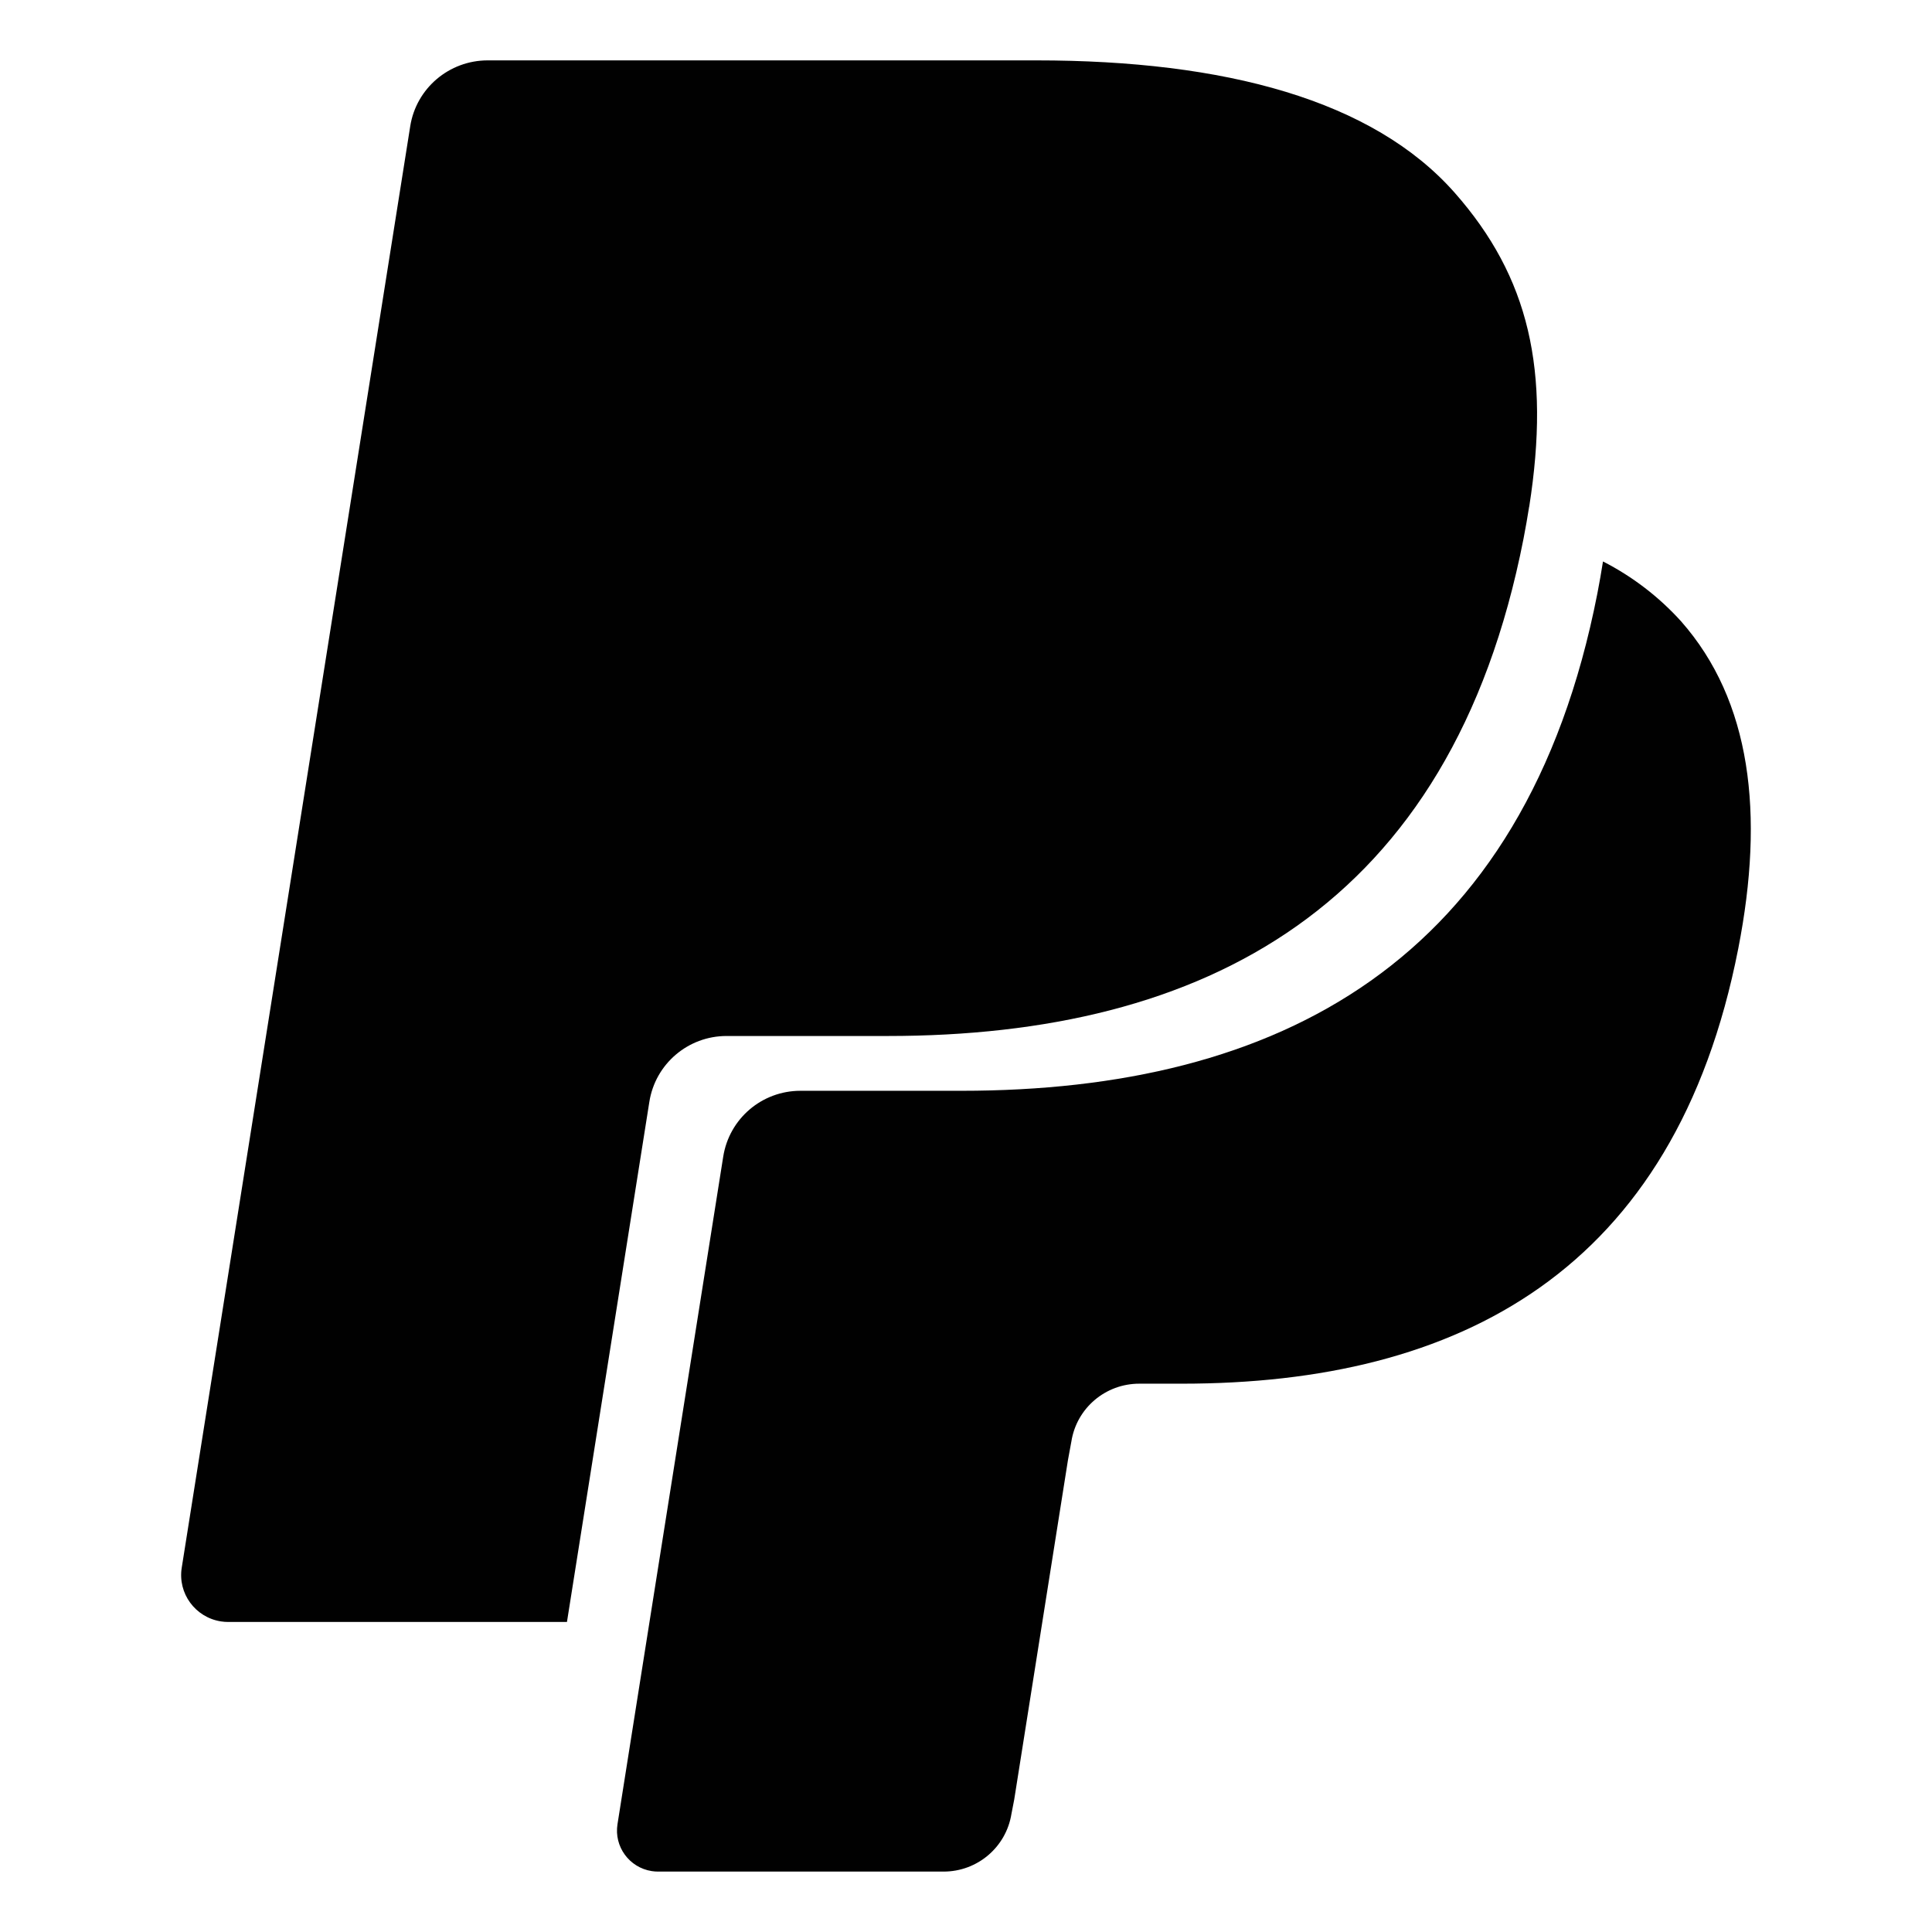
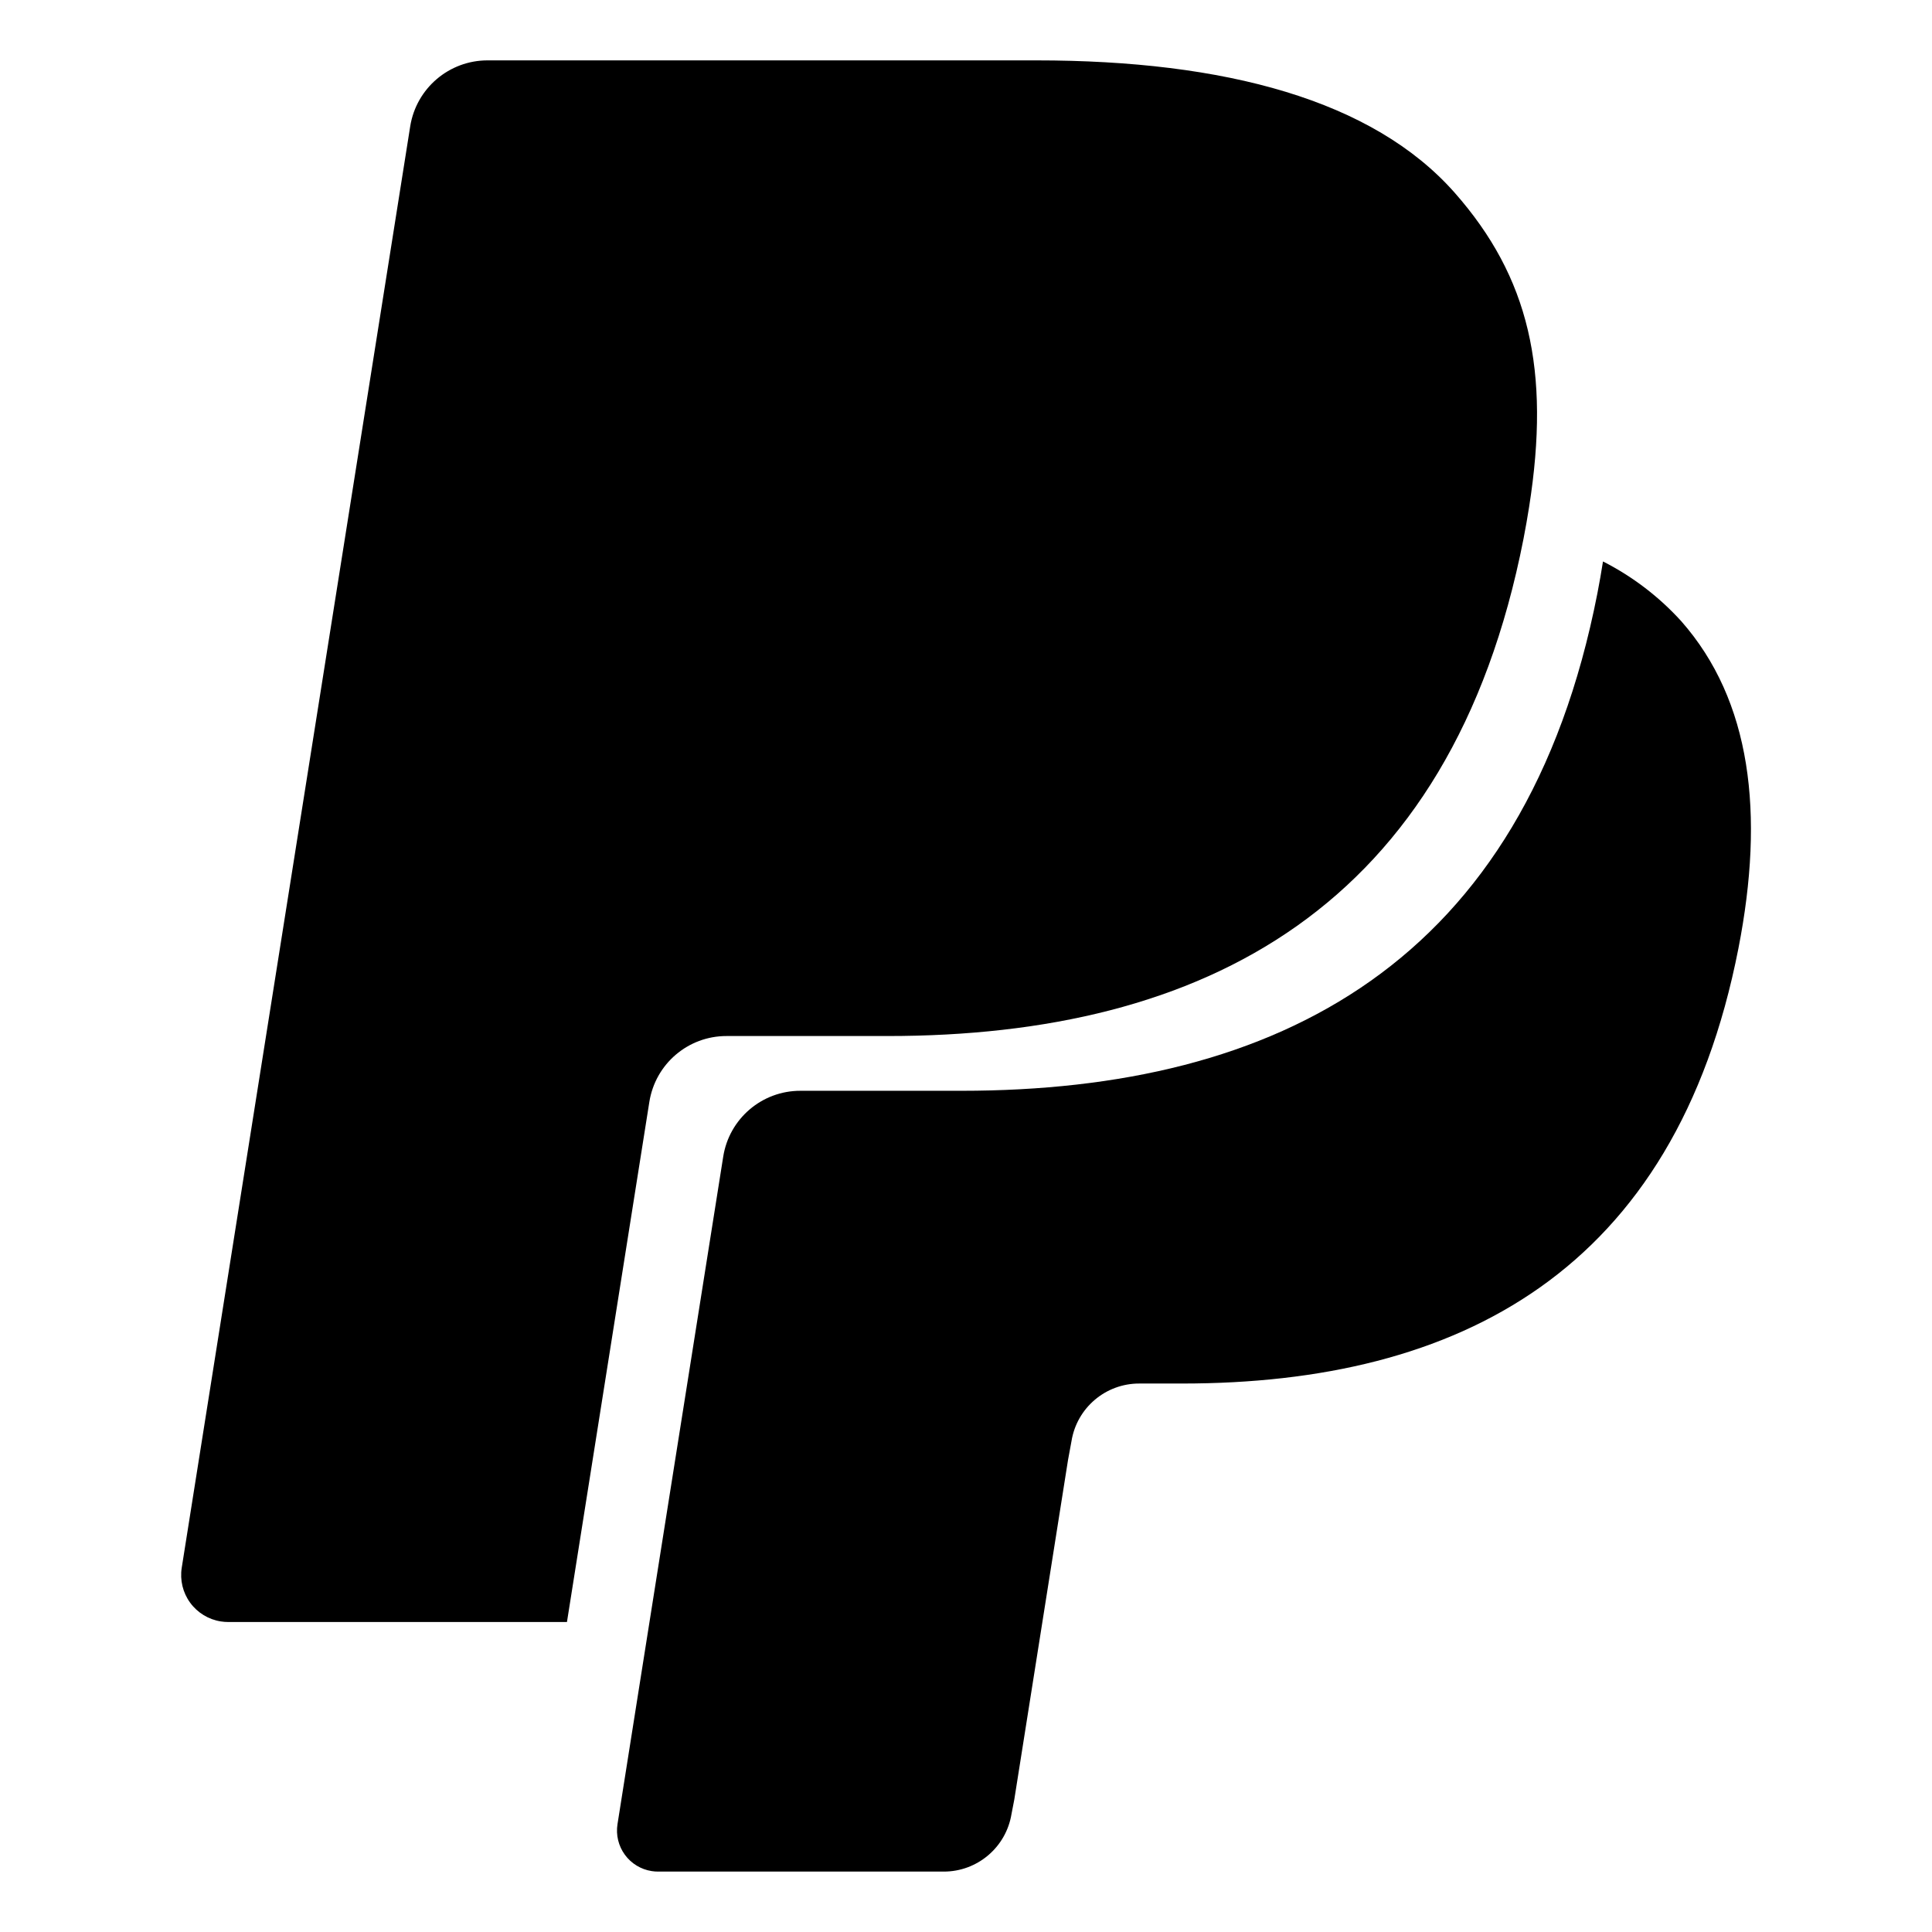
- <svg xmlns="http://www.w3.org/2000/svg" version="1.1" id="Layer_1" x="0px" y="0px" viewBox="0 0 512 512" style="enable-background:new 0 0 512 512;" xml:space="preserve">
-   <g>
-     <path style="fill:#010101;" d="M424.81,148.79c-0.43,2.76-0.93,5.58-1.49,8.48c-19.17,97.96-84.76,131.8-168.54,131.8h-42.65   c-10.24,0-18.88,7.4-20.47,17.46l-21.84,137.84l-6.18,39.07c-0.94,5.92,3.12,11.49,9.07,12.42c0.56,0.09,1.13,0.13,1.7,0.13h75.65   c8.96,0,16.57-6.48,17.98-15.27l0.74-3.83l14.24-89.96l0.91-4.94c1.39-8.82,9.02-15.3,17.98-15.3h11.31   c73.3,0,130.67-29.62,147.44-115.32c7.01-35.8,3.38-65.69-15.16-86.72C439.64,158.17,432.63,152.79,424.81,148.79z" />
-     <path style="fill:#010101;" d="M385.52,51.09C363.84,26.52,324.71,16,274.63,16H129.25c-10.23,0-18.96,7.4-20.54,17.48   L48.16,415.47c-1.08,6.78,3.57,13.15,10.39,14.22c0.64,0.1,1.29,0.15,1.94,0.15h89.76l22.54-142.29l-0.7,4.46   c1.56-10.05,10.26-17.47,20.47-17.46h42.65c83.77,0,149.36-33.86,168.54-131.8c0.57-2.9,1.05-5.72,1.49-8.48h0.02   C410.94,98.06,405.19,73.41,385.52,51.09z" />
-   </g>
+ <svg xmlns="http://www.w3.org/2000/svg" id="Layer_1" data-name="Layer 1" viewBox="0 0 512 512">
+   <path d="M424.81,148.79c-.43,2.76-.93,5.58-1.49,8.48-19.17,98-84.76,131.8-168.54,131.8H212.13a20.67,20.67,0,0,0-20.47,17.46L169.82,444.37l-6.18,39.07a10.86,10.86,0,0,0,9.07,12.42,10.72,10.72,0,0,0,1.7.13h75.65a18.18,18.18,0,0,0,18-15.27l.74-3.83,14.24-90,.91-4.94a18.16,18.16,0,0,1,18-15.3h11.31c73.3,0,130.67-29.62,147.44-115.32,7-35.8,3.38-65.69-15.16-86.72A72.27,72.27,0,0,0,424.81,148.79Z" />
+   <path d="M385.52,51.09C363.84,26.52,324.71,16,274.63,16H129.25a20.75,20.75,0,0,0-20.54,17.48l-60.55,382a12.43,12.43,0,0,0,10.39,14.22,12.58,12.58,0,0,0,1.94.15h89.76l22.54-142.29-.7,4.46a20.67,20.67,0,0,1,20.47-17.46h42.65c83.77,0,149.36-33.86,168.54-131.8.57-2.9,1.05-5.72,1.49-8.48h0C410.94,98.06,405.19,73.41,385.52,51.09Z" />
</svg>
